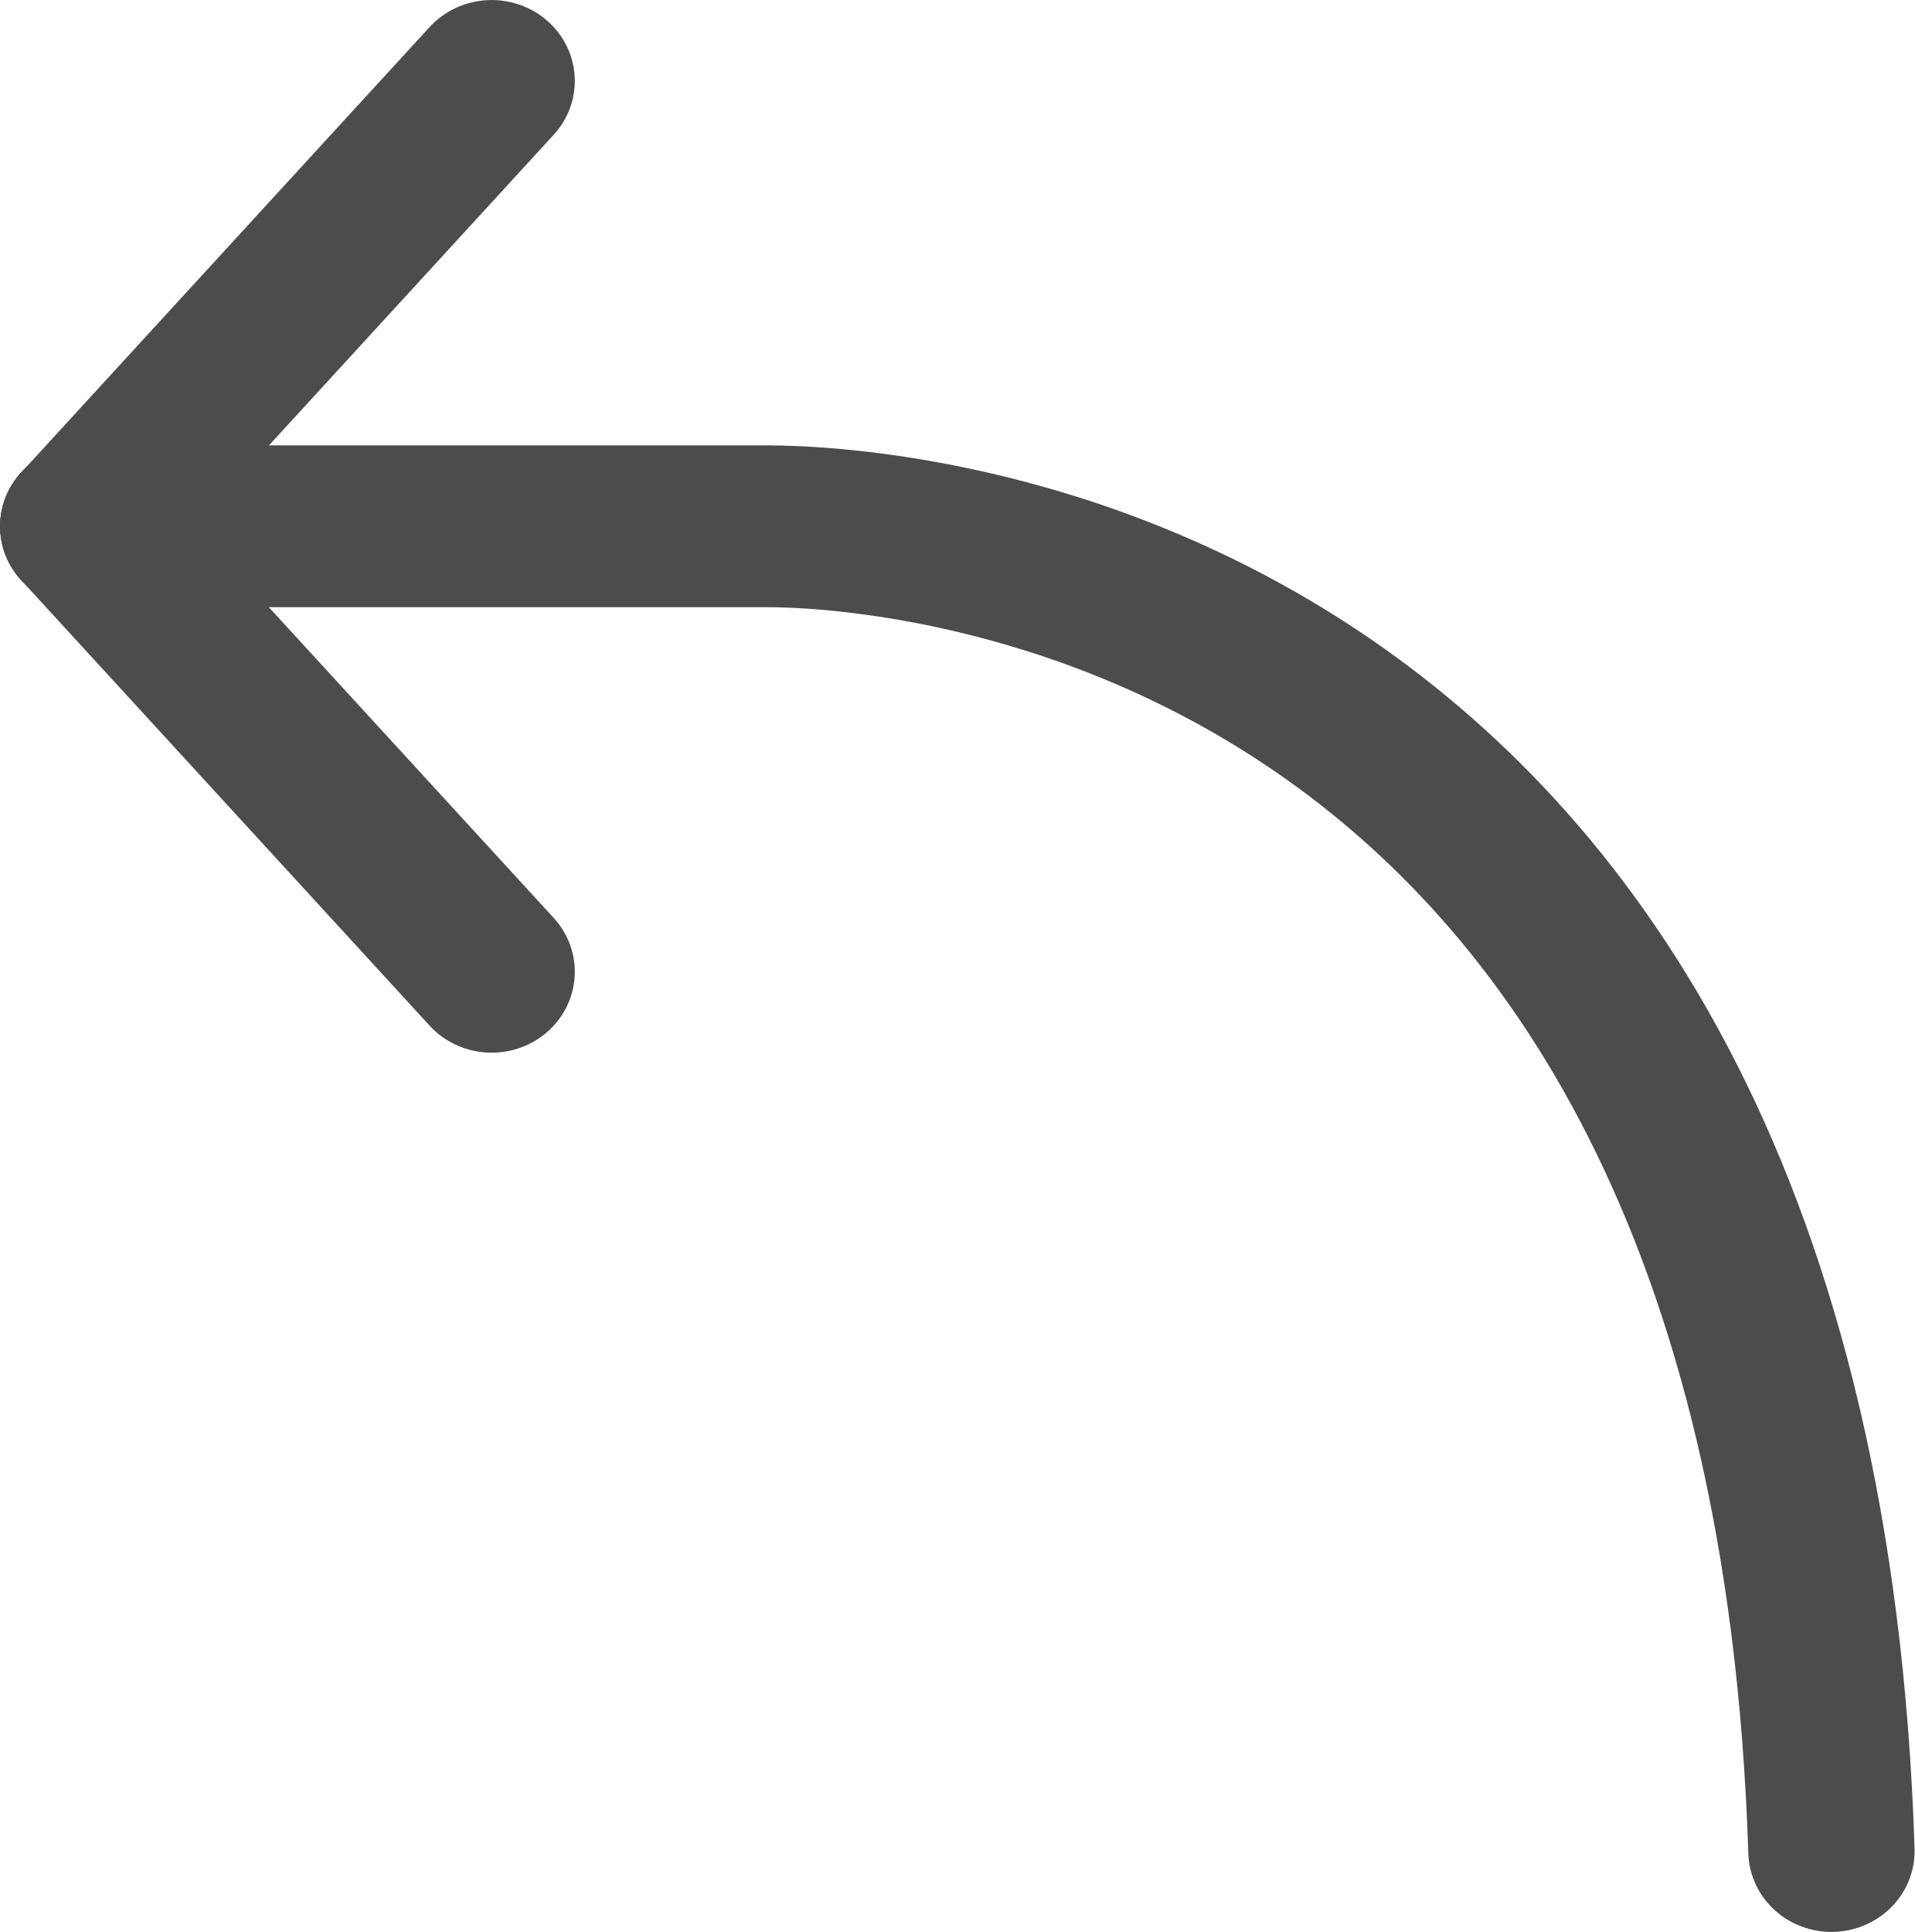
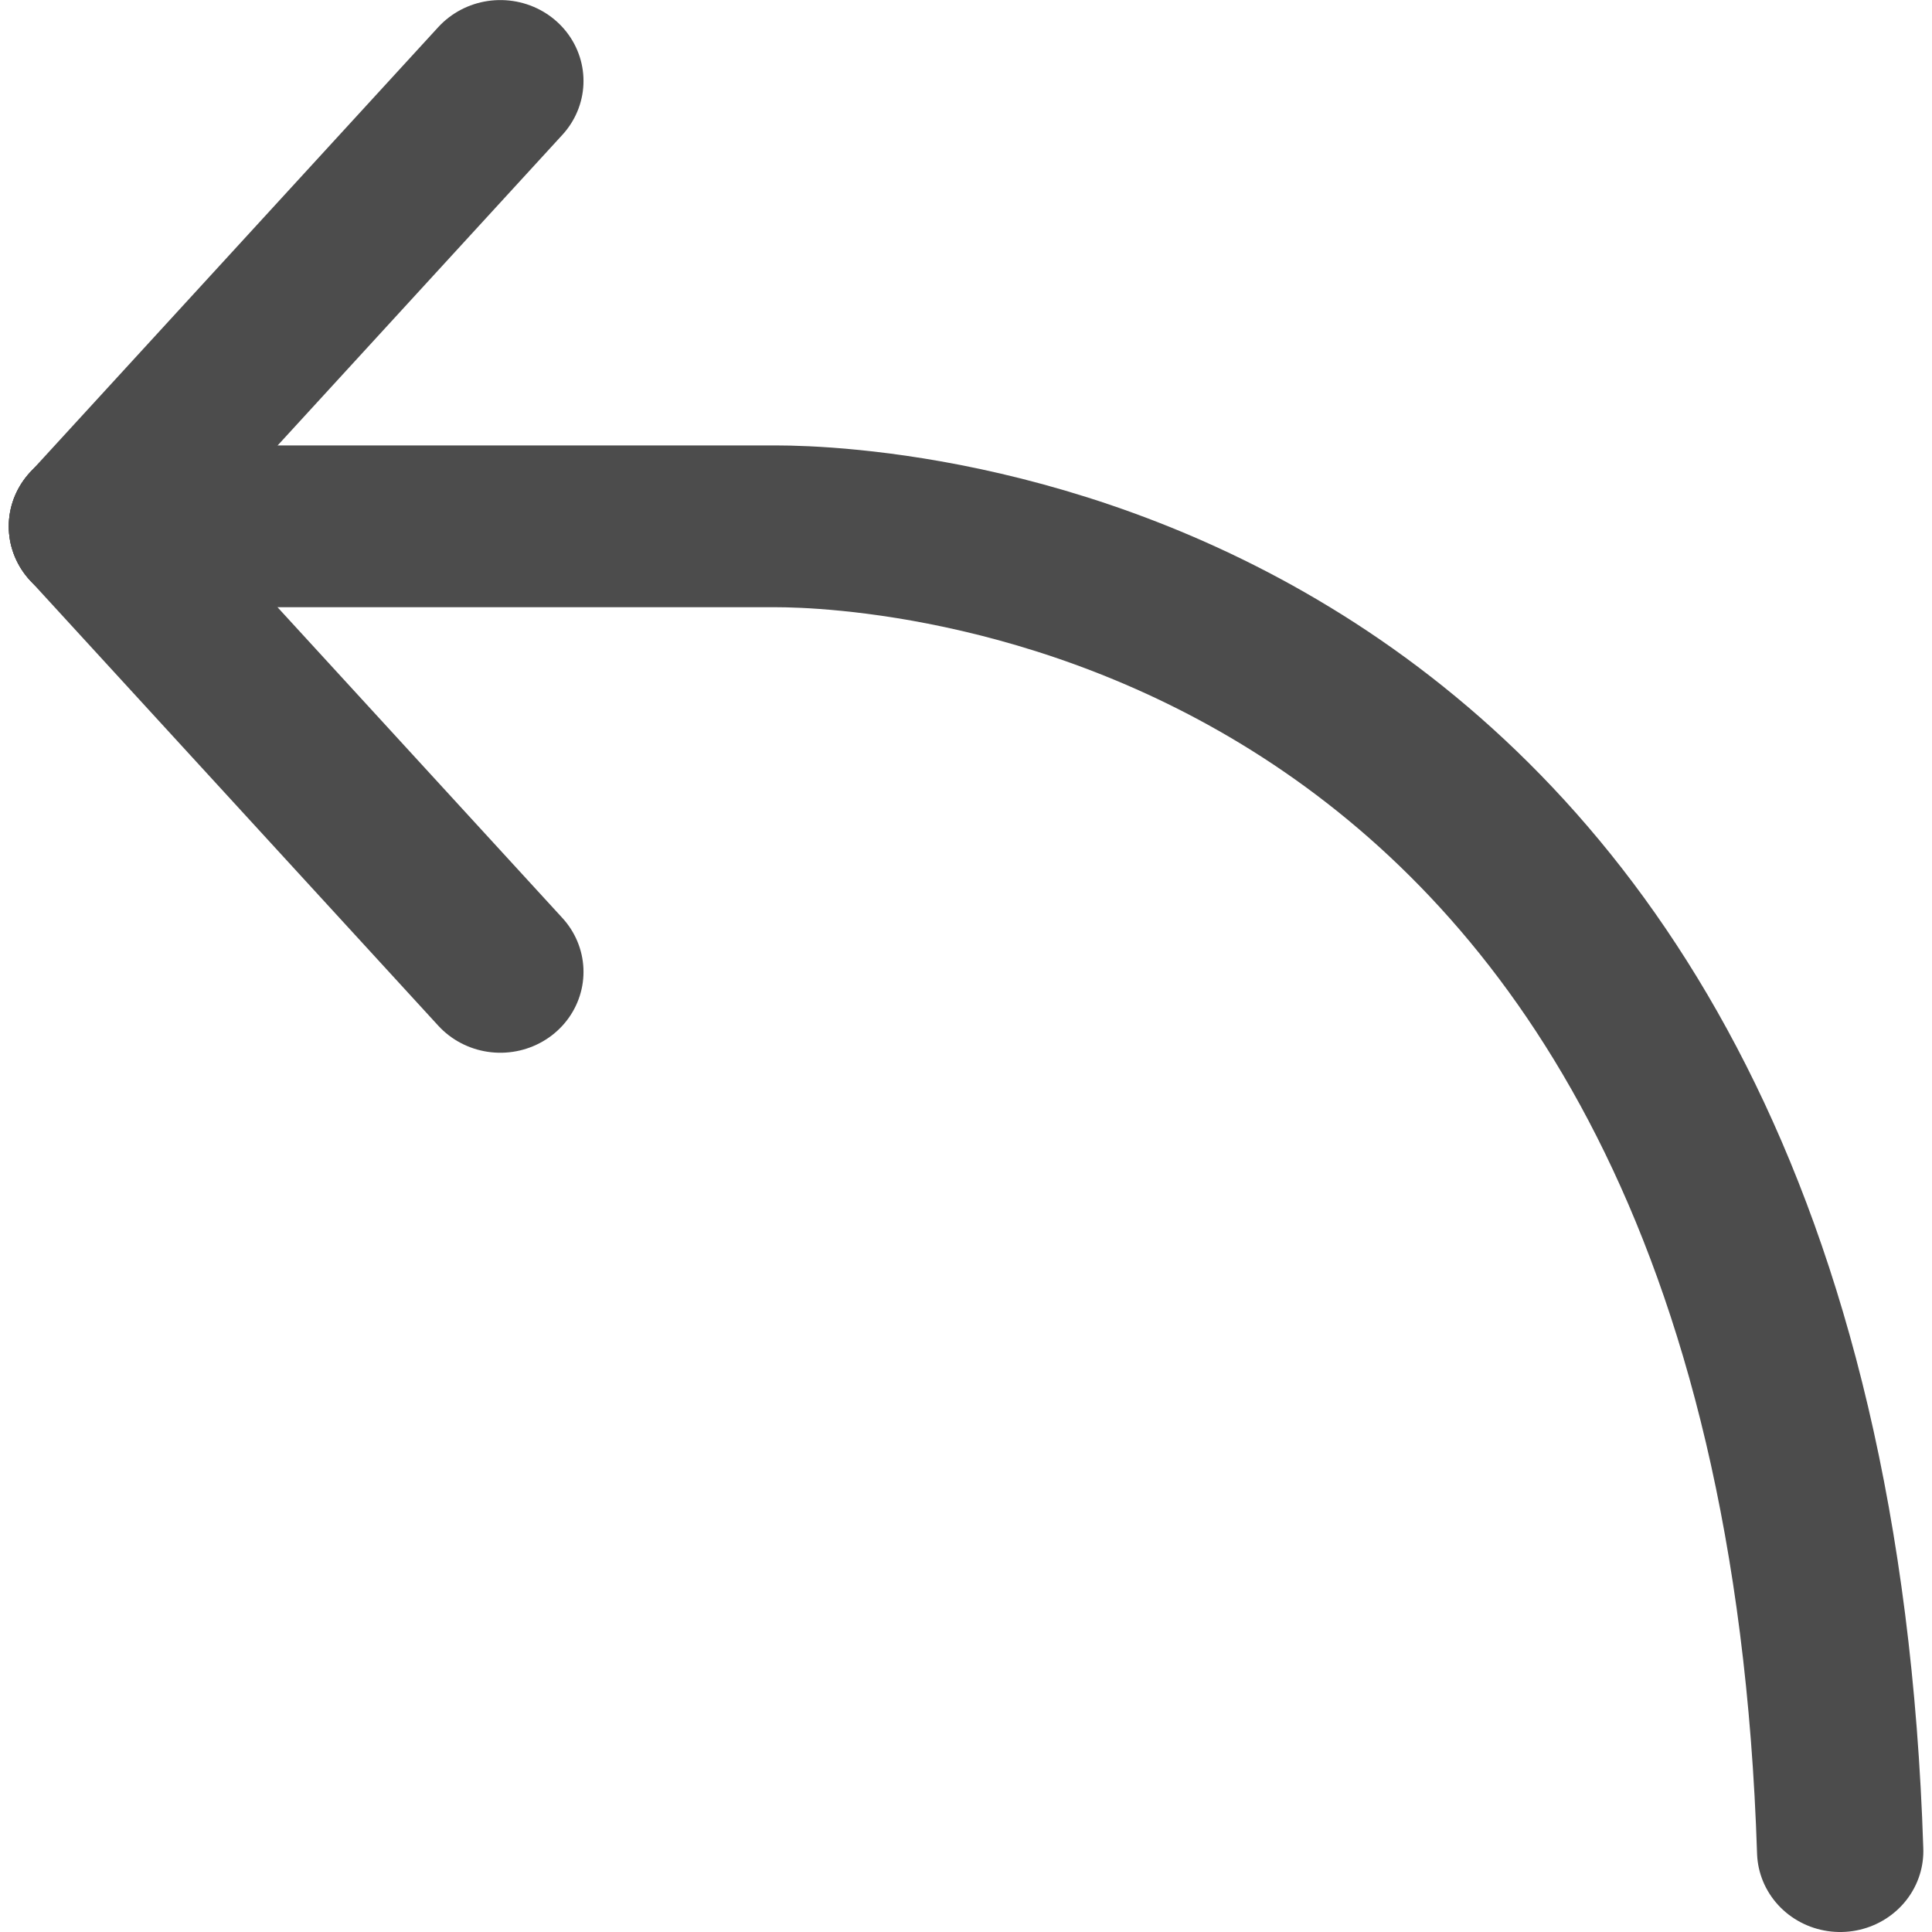
- <svg xmlns="http://www.w3.org/2000/svg" width="16.001mm" height="16.146mm" viewBox="0 0 16.001 16.146" version="1.1" id="svg1" xml:space="preserve">
+ <svg xmlns="http://www.w3.org/2000/svg" width="64" height="64" viewBox="0 0 16.933 16.933" version="1.1" id="svg1" xml:space="preserve">
  <defs id="defs1">
    <linearGradient id="swatch5">
      <stop style="stop-color:#000000;stop-opacity:1;" offset="0" id="stop5" />
    </linearGradient>
    <linearGradient id="swatch4">
      <stop style="stop-color:#000000;stop-opacity:1;" offset="0" id="stop4" />
    </linearGradient>
    <linearGradient id="swatch3">
      <stop style="stop-color:#000000;stop-opacity:1;" offset="0" id="stop3" />
    </linearGradient>
  </defs>
-   <g id="layer1" transform="translate(-98.66835,-141.9335)">
-     <g id="g16" transform="matrix(1.263615,0,0,1.229154,-121.6043,-370.3899)" style="display:inline;stroke:#4c4c4c;stroke-opacity:1">
+   <g id="layer1" style="display:inline">
+     <g id="g16" transform="matrix(1.325253,0,0,1.289112,-230.9413,-537.3142)" style="display:inline;stroke:#4c4c4c;stroke-opacity:1">
      <path style="fill:none;fill-opacity:1;stroke:#4c4c4c;stroke-width:1.1;stroke-linecap:round;stroke-linejoin:miter;stroke-dasharray:none;stroke-opacity:1;paint-order:stroke fill markers" d="m 186.432,429.395 c -0.273,-8.754 -6.337,-9.007 -7.037,-9.007 h -4.525" id="path11" />
      <path style="fill:none;fill-opacity:1;stroke:#4c4c4c;stroke-width:1.1;stroke-linecap:round;stroke-linejoin:miter;stroke-dasharray:none;stroke-opacity:1;paint-order:stroke fill markers" d="m 177.571,417.36 -2.701,3.029 m 1.169,-0.627" id="path12" />
      <path style="fill:none;fill-opacity:1;stroke:#4c4c4c;stroke-width:1.1;stroke-linecap:round;stroke-linejoin:miter;stroke-dasharray:none;stroke-opacity:1;paint-order:stroke fill markers" d="m 177.571,423.417 -2.701,-3.029 m 1.169,0.627" id="path13" />
    </g>
  </g>
</svg>
